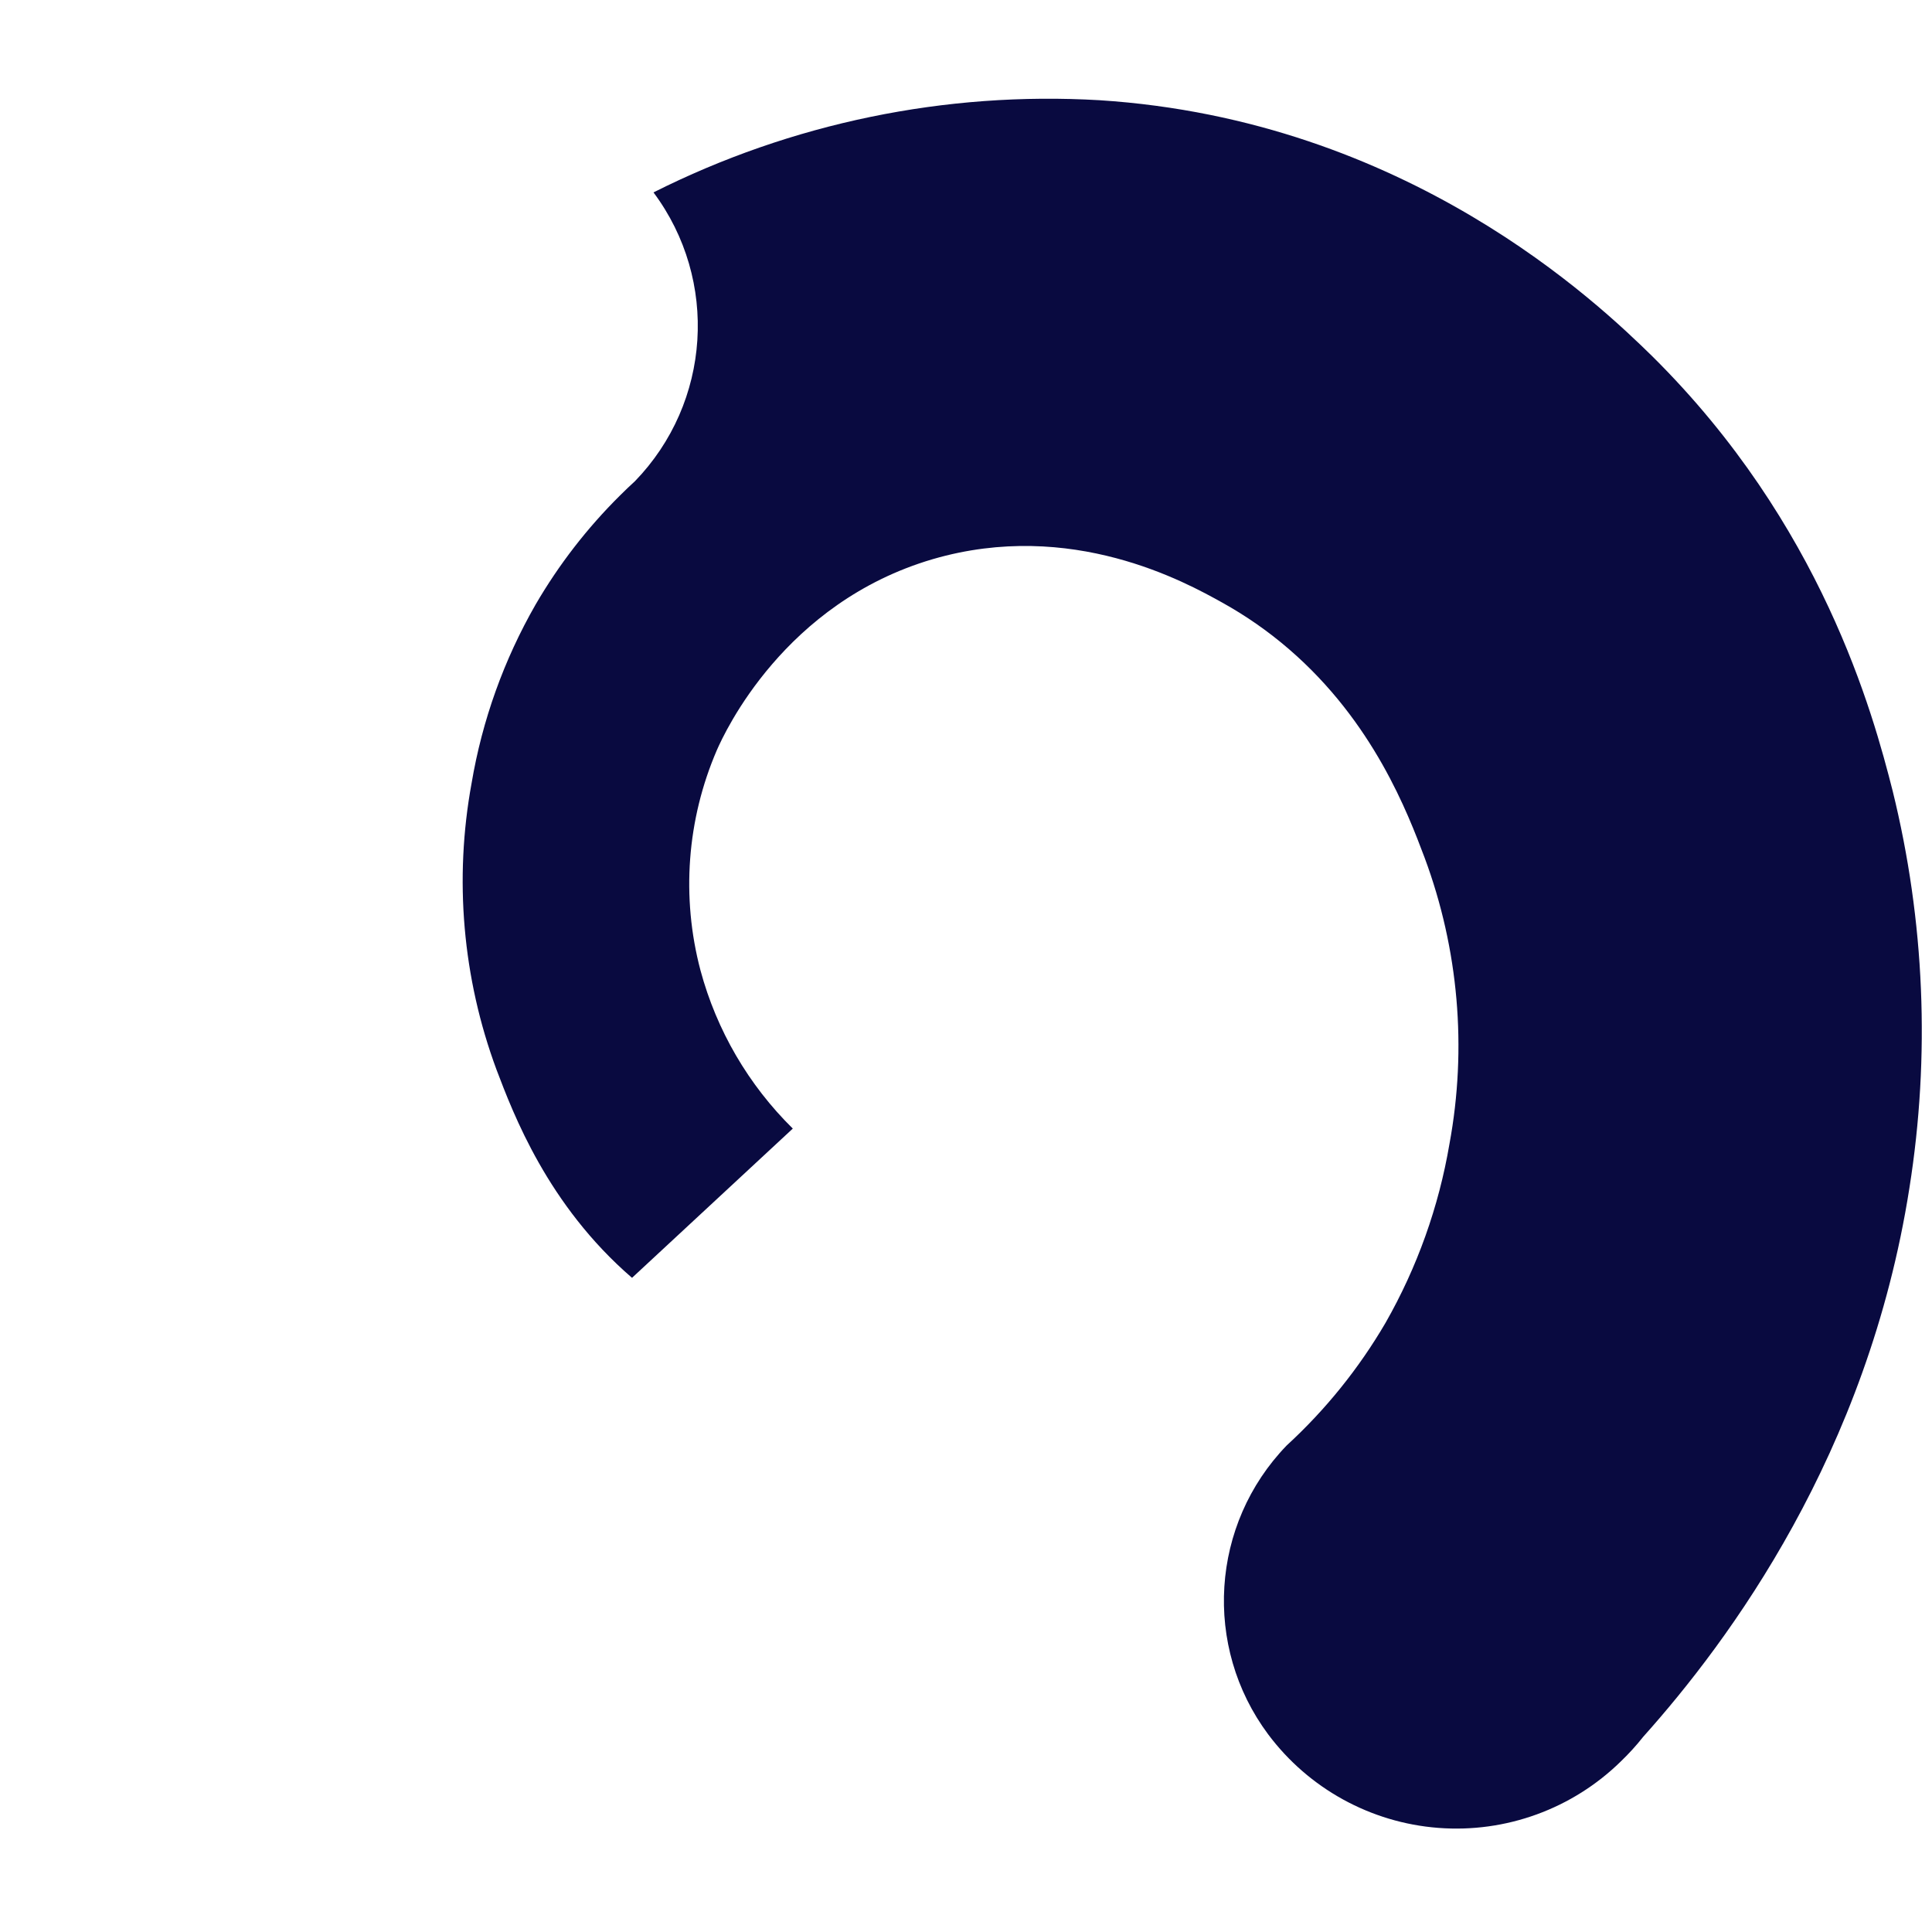
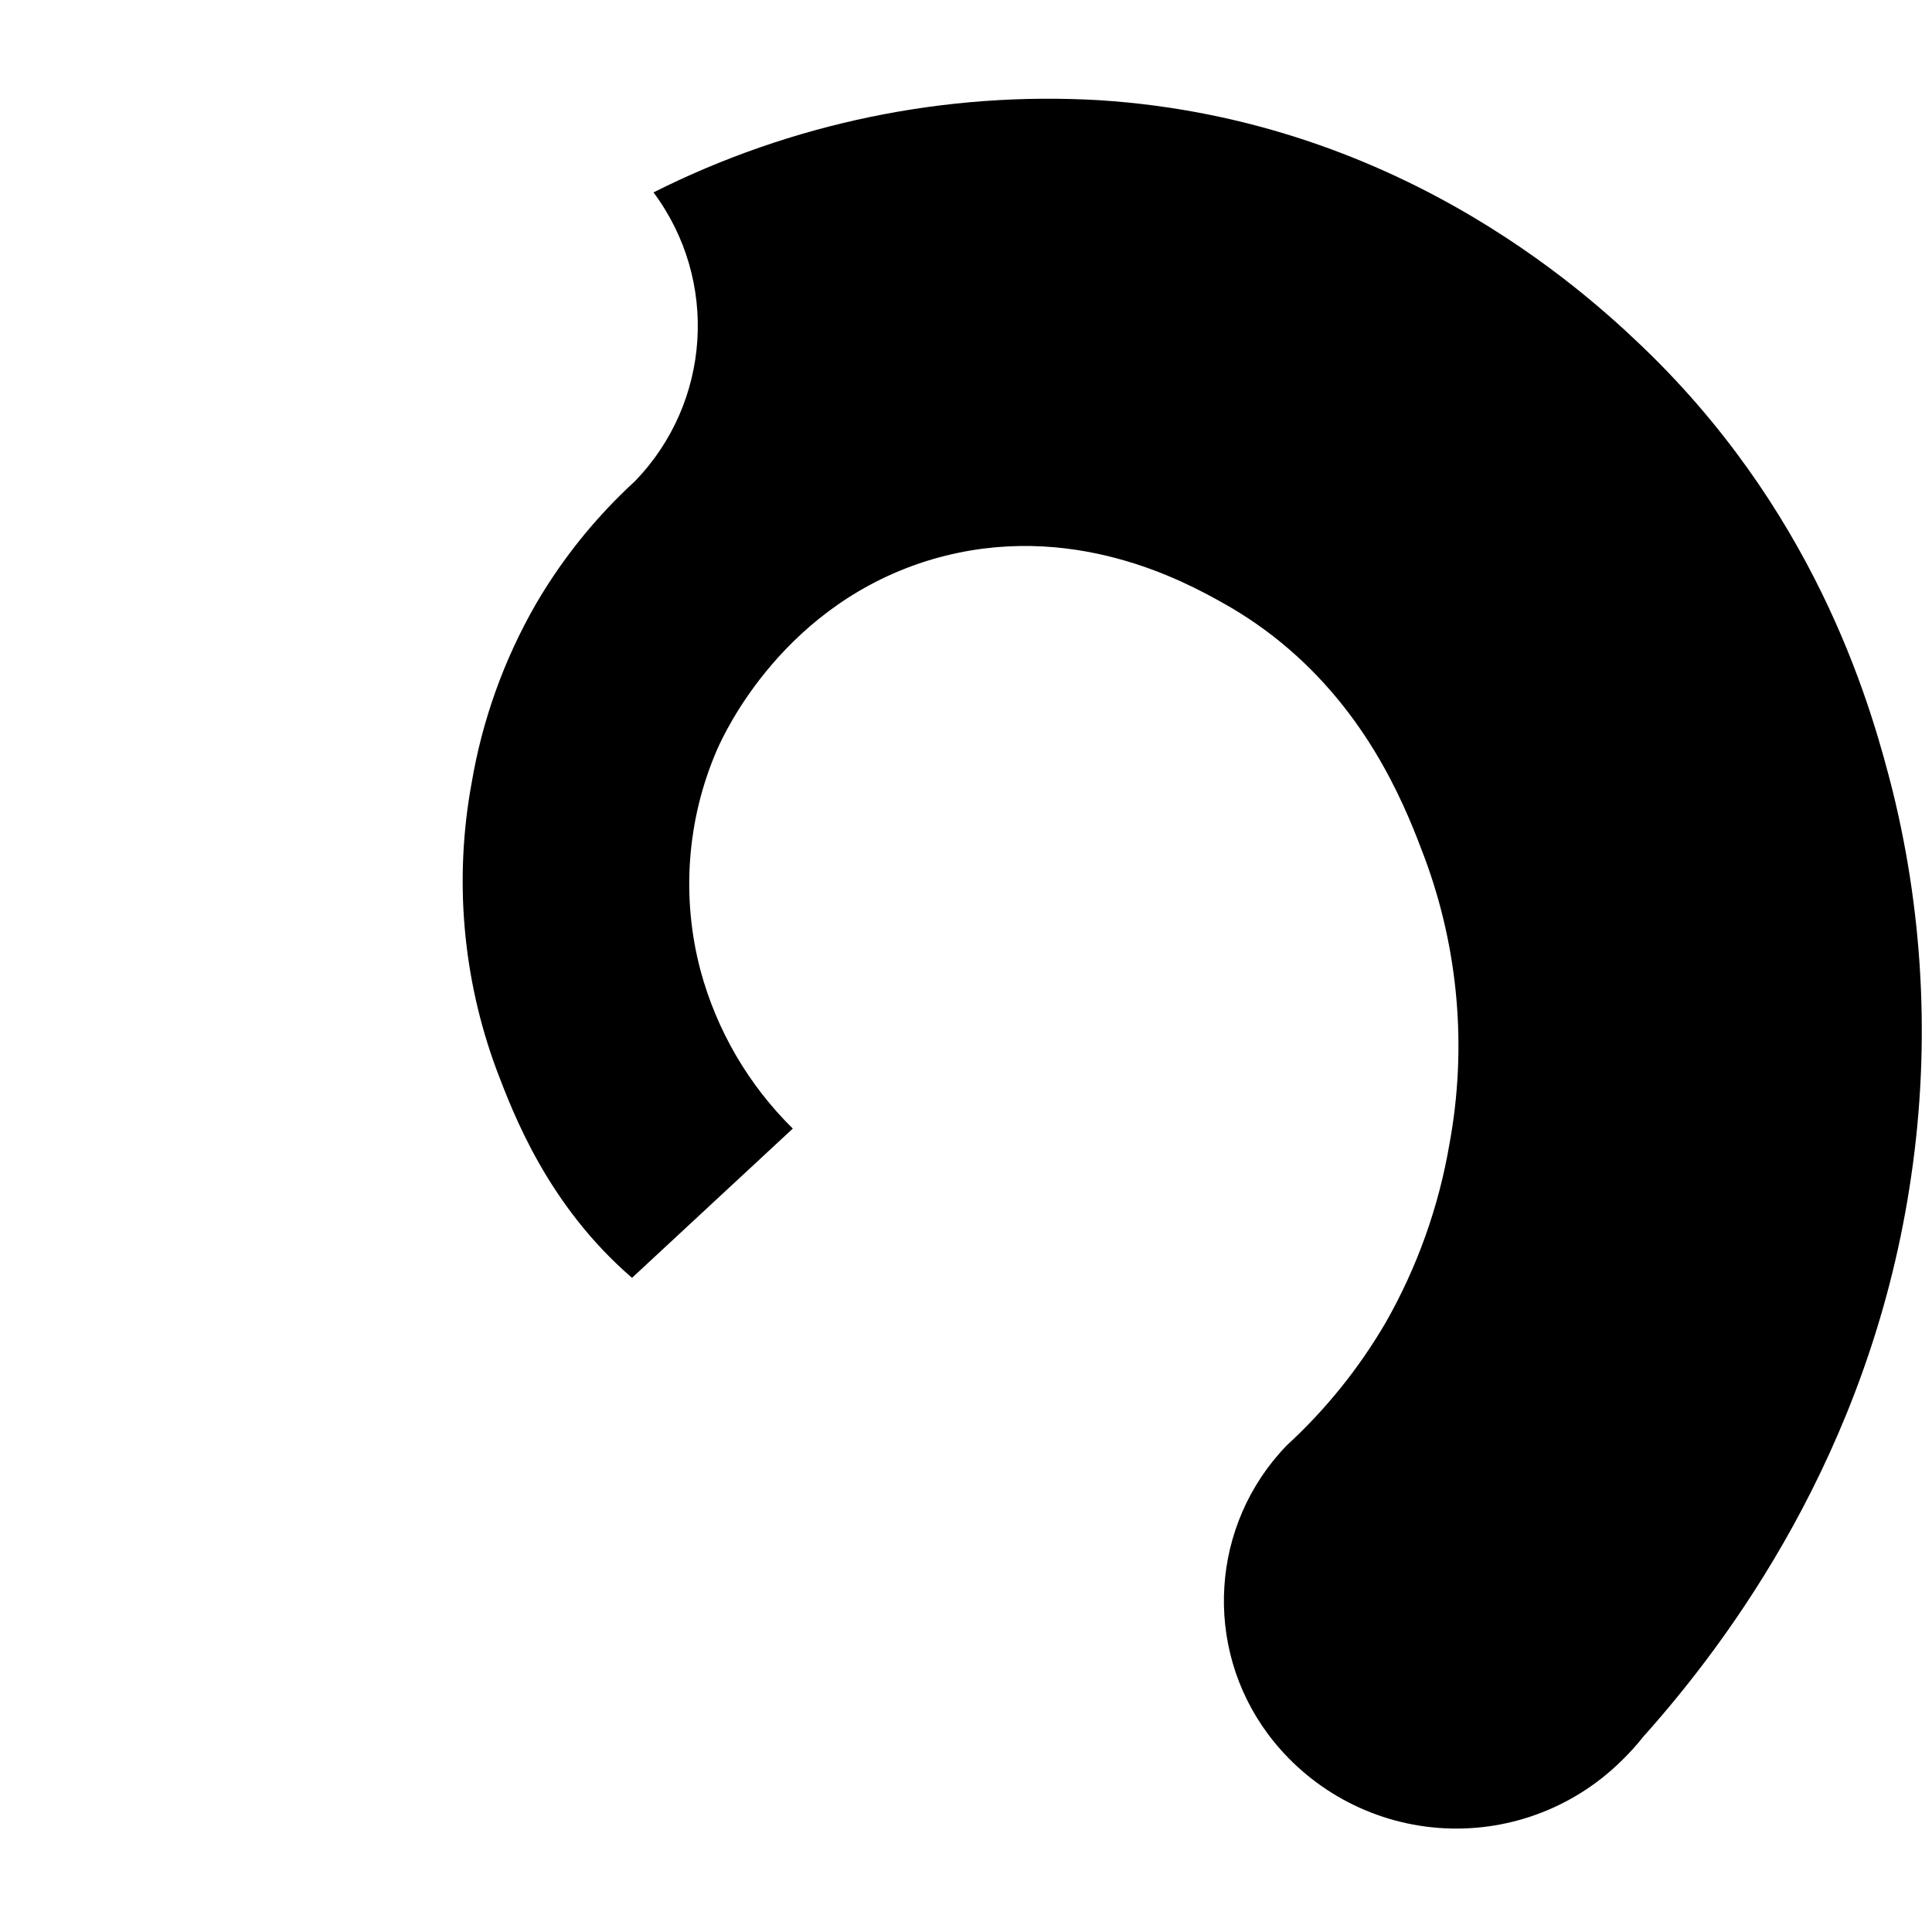
<svg xmlns="http://www.w3.org/2000/svg" width="32" height="32" viewBox="0 0 171 154" fill="none">
-   <path d="M169 96.65c-3.68 23.52-15.94 40.06-23.55 48.56a21.58 21.58 0 01-2 2.2 20.8 20.8 0 01-31.21-2.41 19.79 19.79 0 011.64-25.56 46.75 46.75 0 008.76-10.87 48.26 48.26 0 005.65-15.82c1.57-8.49.81-17.25-2.2-25.34-1.48-3.92-4.52-12-12-18.45a35.08 35.08 0 00-5.92-4.13c-3.2-1.78-13.33-7.42-25.61-3.84-13.16 3.86-18.43 15.35-19.11 16.9a29.9 29.9 0 00-1.45 19.5 30.94 30.94 0 008.17 14l-14.23 13.21c-7.47-6.44-10.51-14.52-12-18.44a48 48 0 01-2.2-25.34A47.76 47.76 0 0147.41 45a46.56 46.56 0 017.46-9.64c.46-.46.9-.88 1.32-1.26a19.76 19.76 0 001.65-25.57A77.78 77.78 0 0197.32.37c27.23 1.75 44.16 18 48.93 22.67 15 14.86 19.52 31.58 21.27 38.47a88.72 88.72 0 011.48 35.14z" fill="#090a40" />
+   <path d="M169 96.65c-3.68 23.52-15.94 40.06-23.55 48.56a21.58 21.58 0 01-2 2.2 20.8 20.8 0 01-31.21-2.41 19.79 19.79 0 011.64-25.56 46.75 46.75 0 008.76-10.87 48.26 48.26 0 005.65-15.82c1.57-8.49.81-17.25-2.2-25.34-1.48-3.92-4.52-12-12-18.45a35.08 35.08 0 00-5.92-4.13c-3.2-1.78-13.33-7.42-25.61-3.84-13.16 3.86-18.43 15.35-19.11 16.9a29.9 29.9 0 00-1.45 19.5 30.94 30.94 0 008.17 14l-14.23 13.21c-7.47-6.44-10.51-14.52-12-18.44a48 48 0 01-2.2-25.34A47.76 47.76 0 0147.41 45a46.56 46.56 0 017.46-9.64c.46-.46.9-.88 1.32-1.26a19.76 19.76 0 001.65-25.57A77.78 77.78 0 0197.32.37c27.23 1.75 44.16 18 48.93 22.67 15 14.86 19.52 31.58 21.27 38.47a88.72 88.72 0 011.48 35.14z" fill="currentColor" />
</svg>
